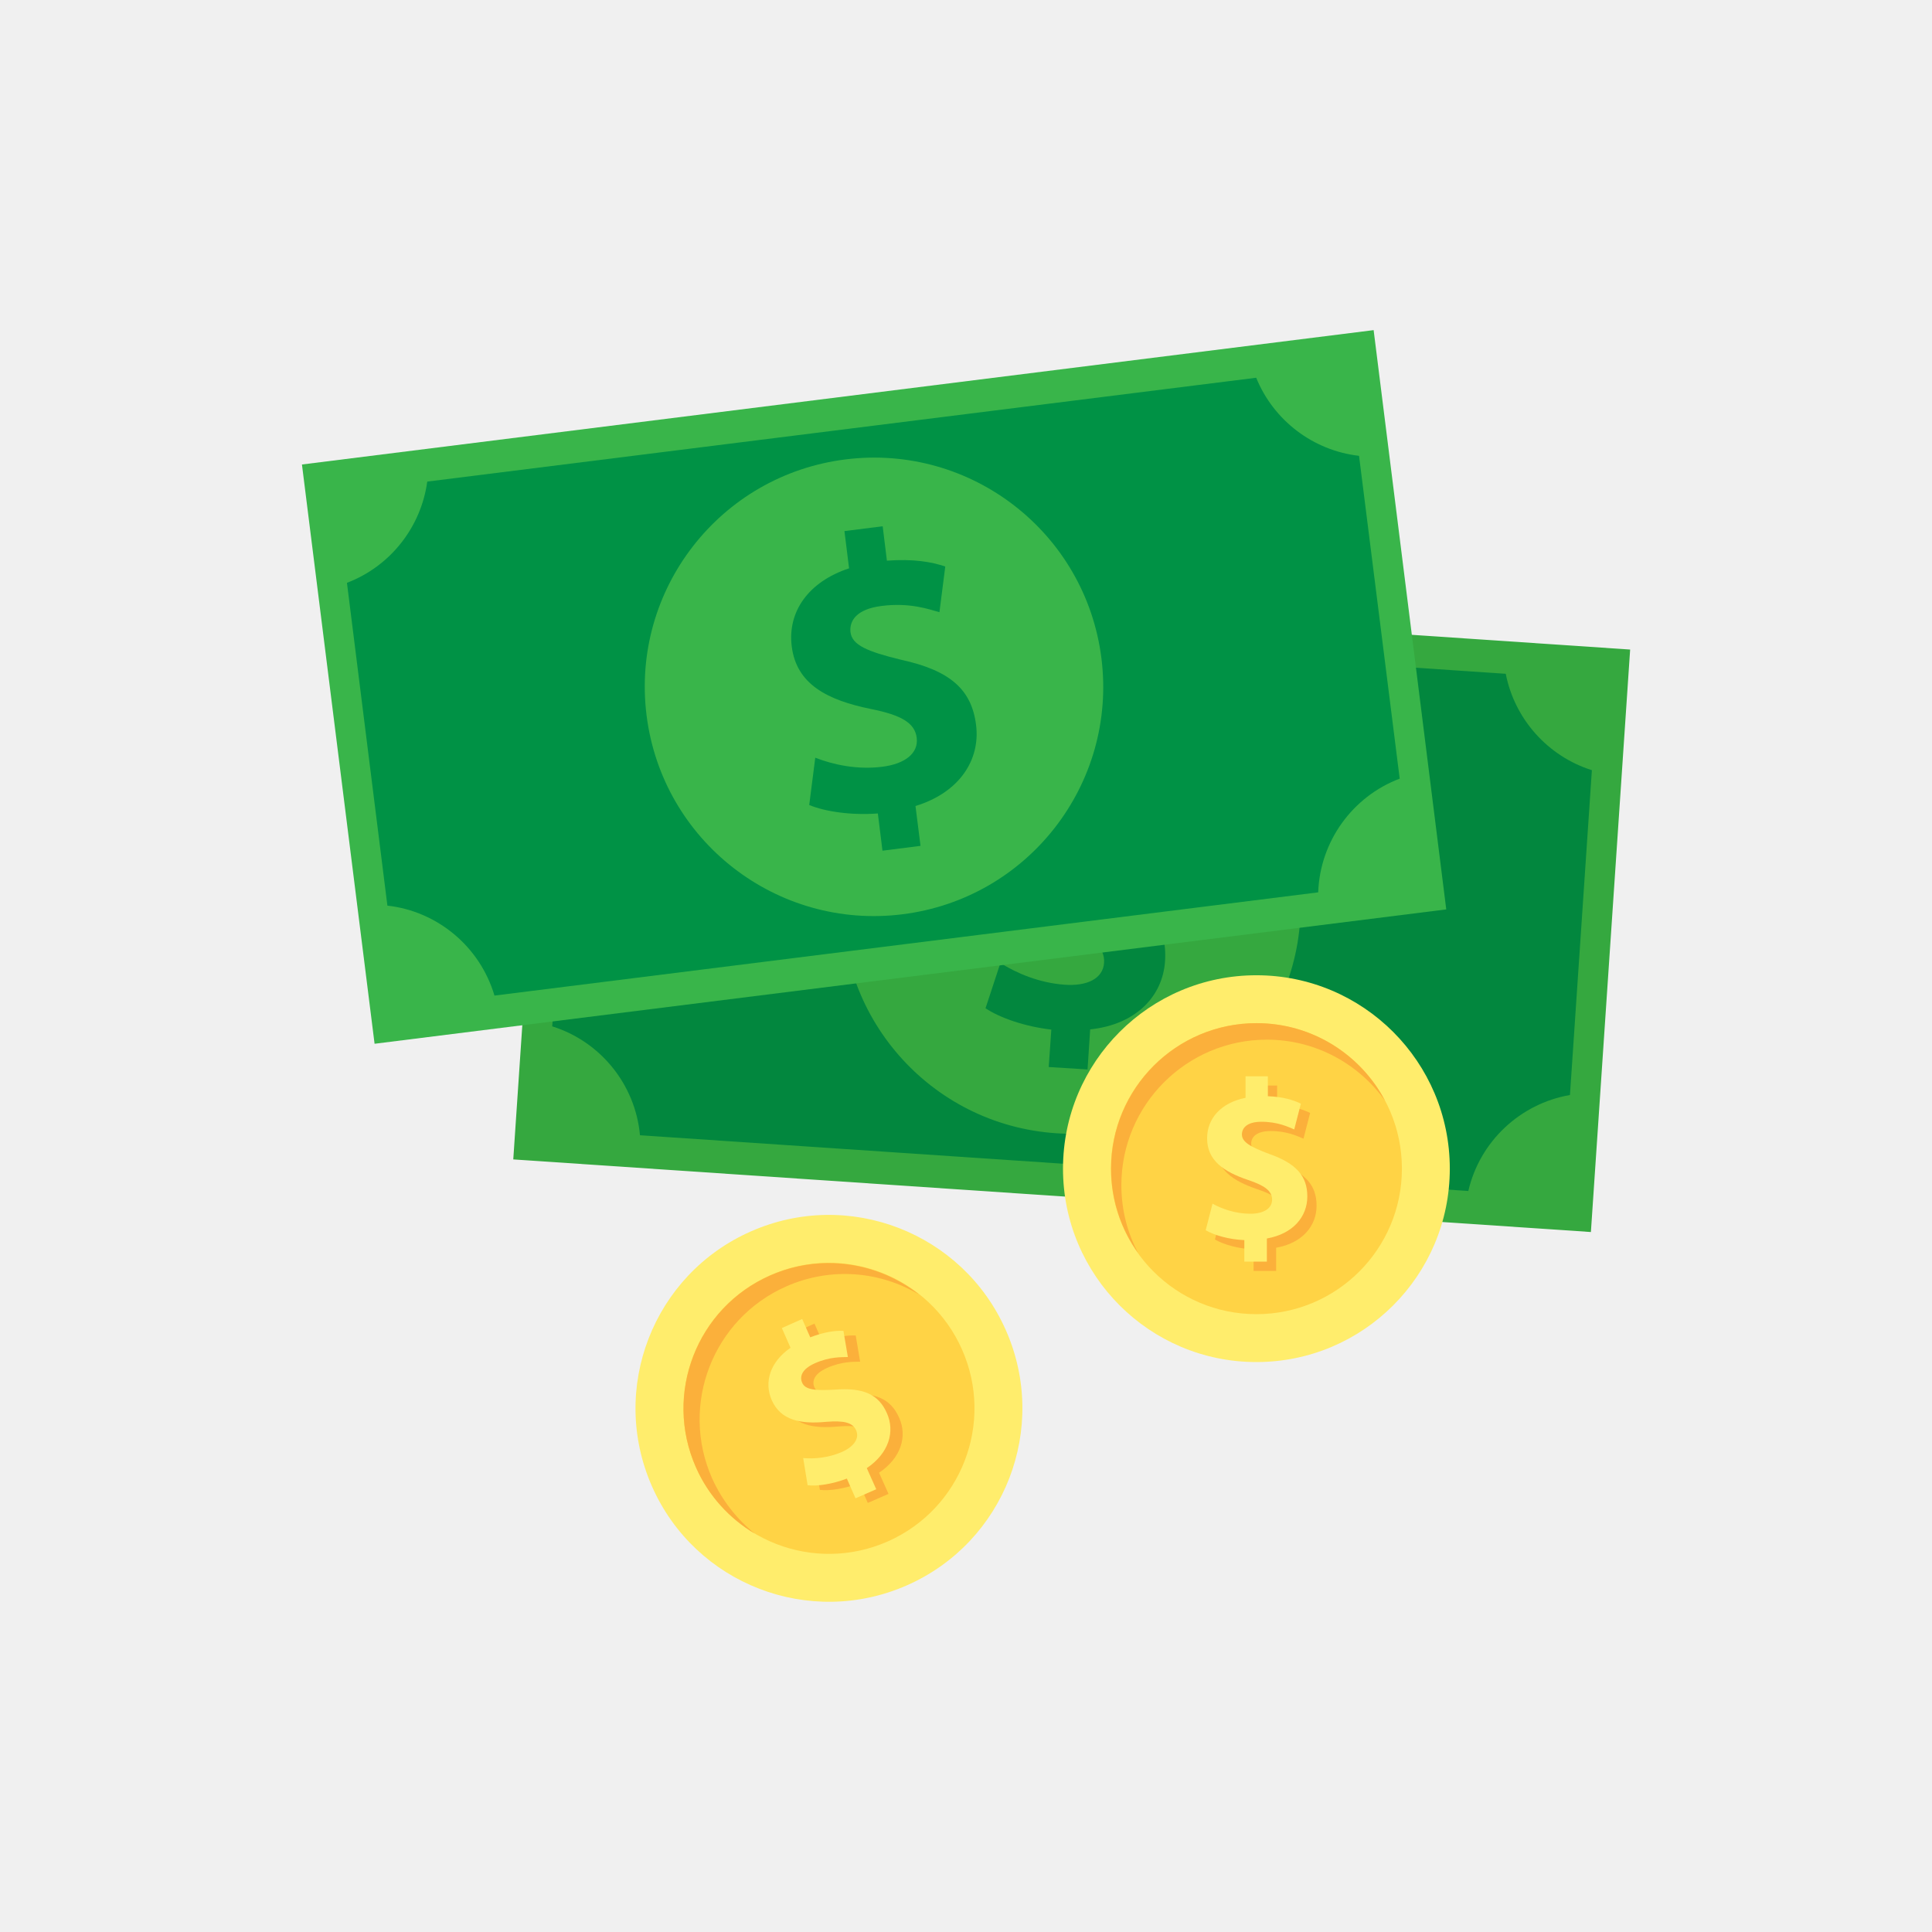
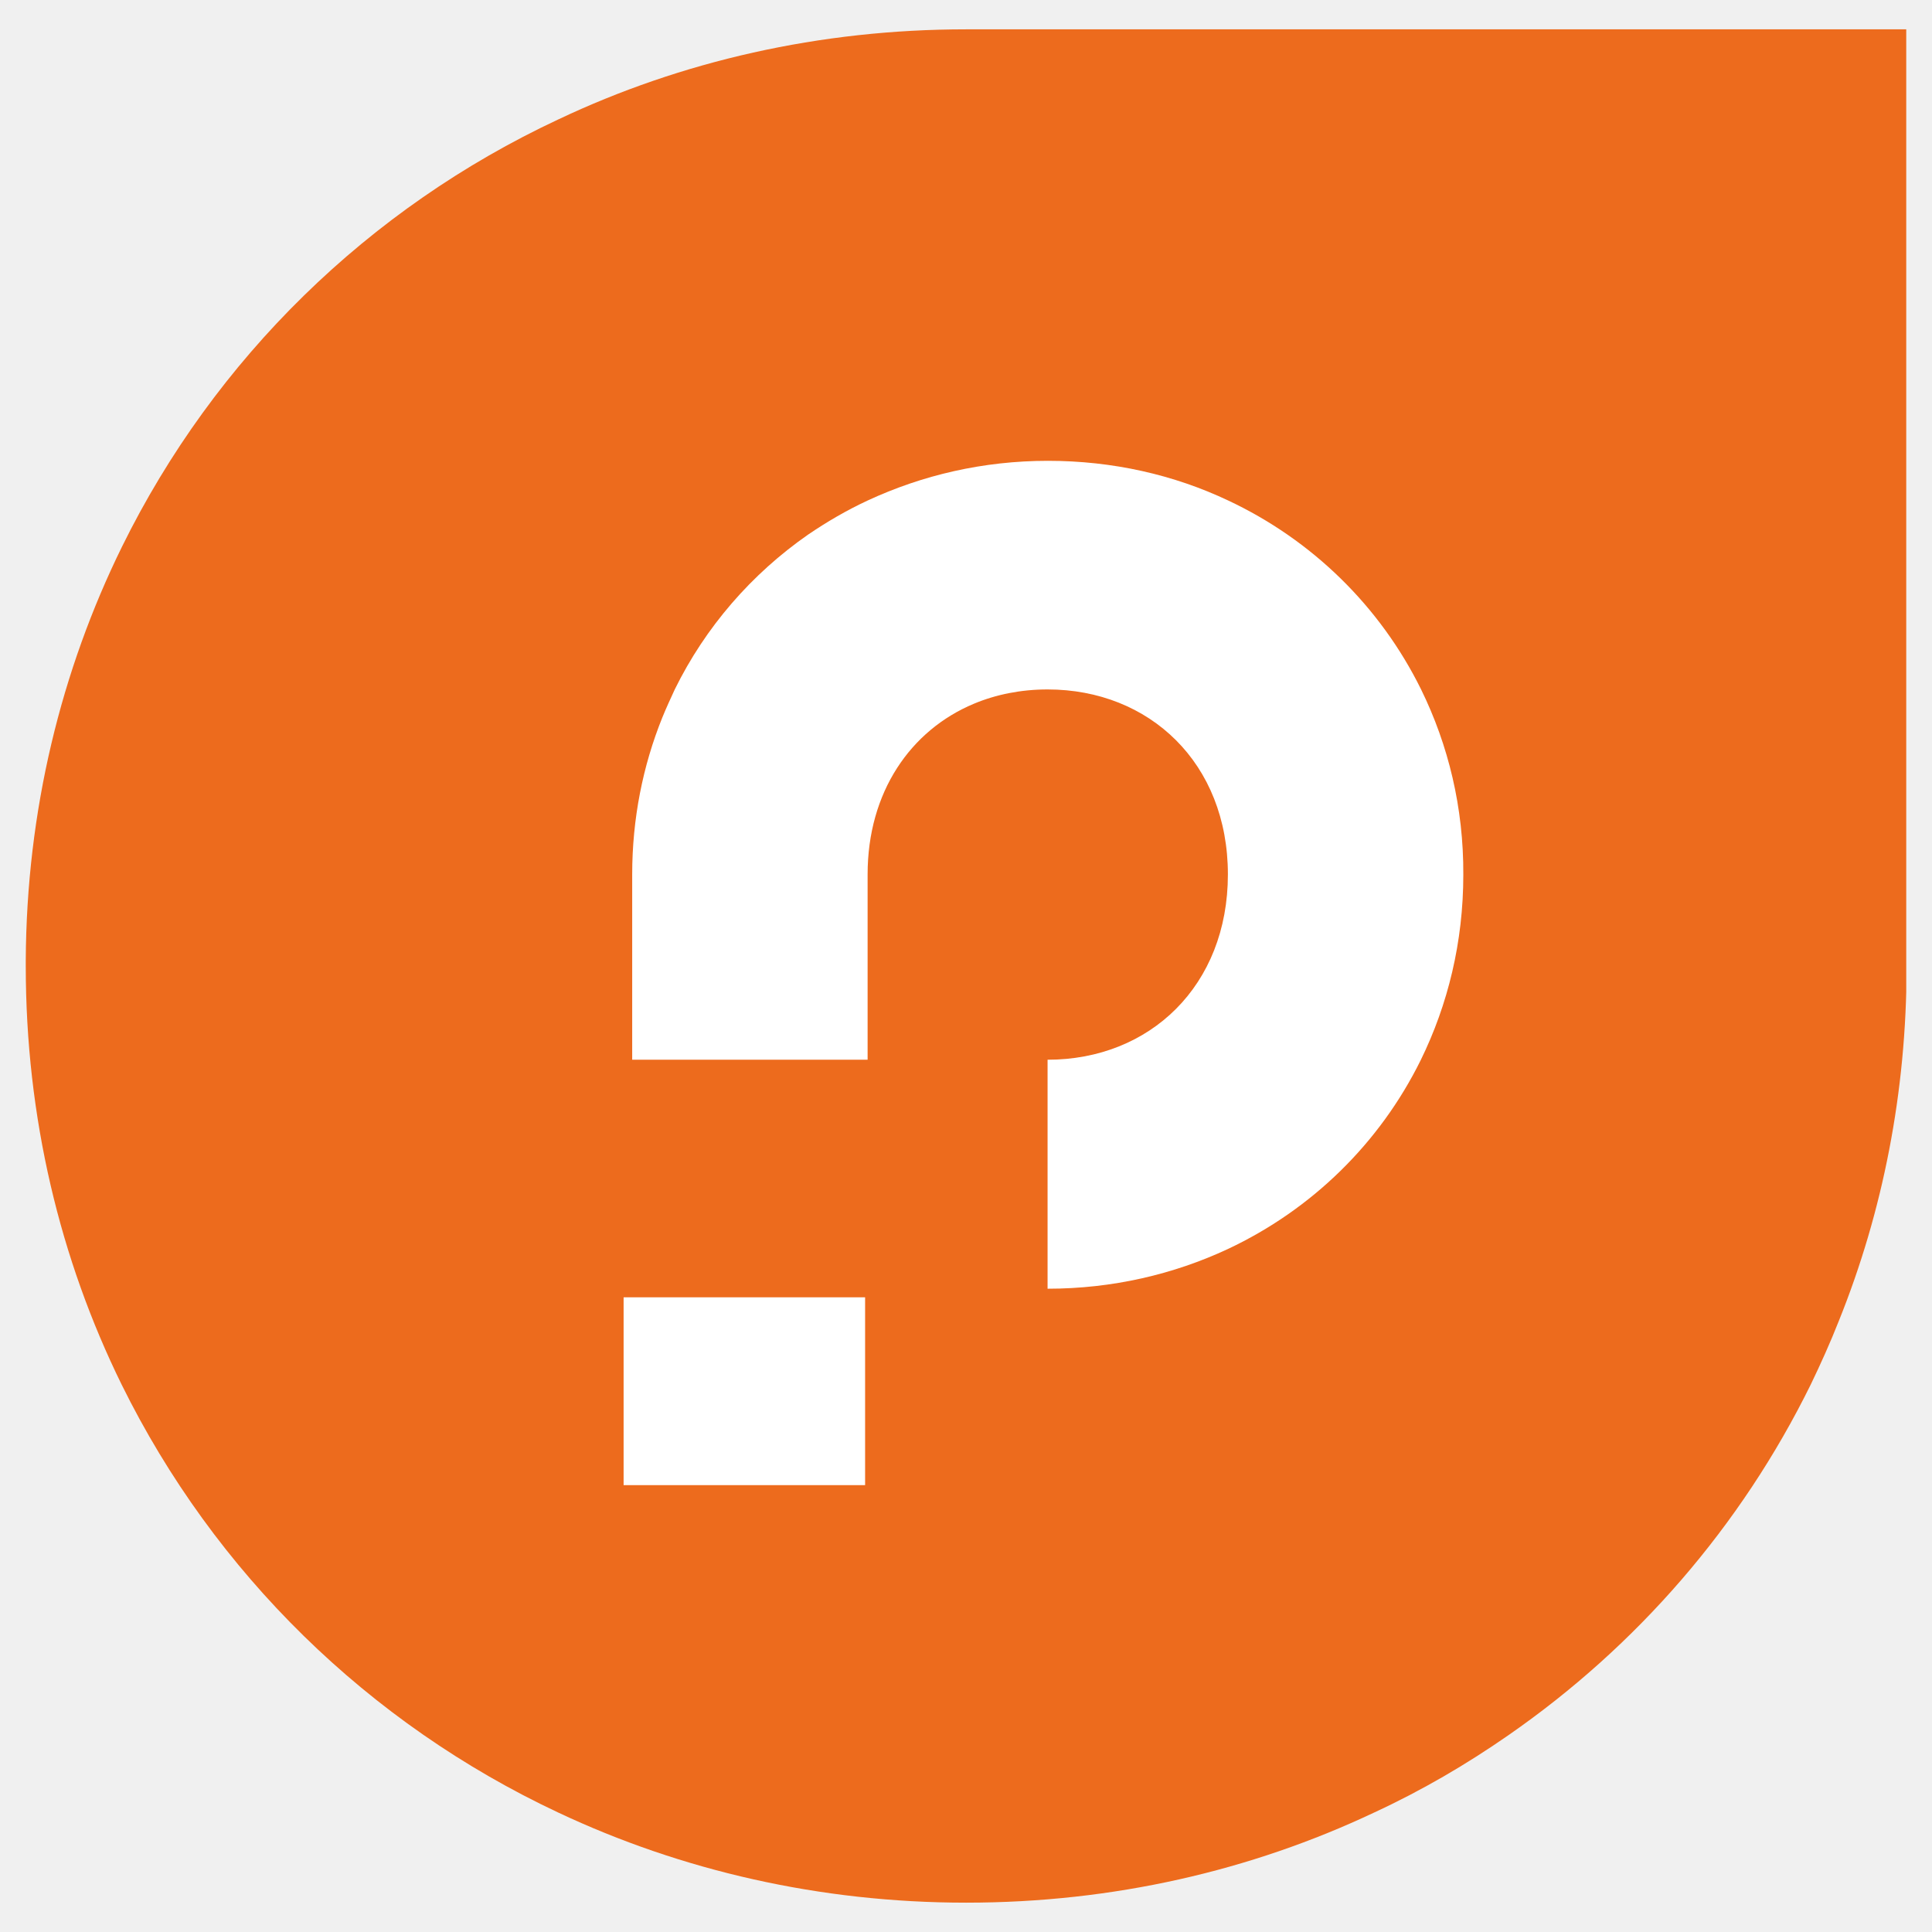
- <svg xmlns="http://www.w3.org/2000/svg" version="1.1" id="Layer_1" x="0px" y="0px" viewBox="0 0 960 960" style="enable-background:new 0 0 960 960;" xml:space="preserve">
+ <svg xmlns="http://www.w3.org/2000/svg" xmlns:xlink="http://www.w3.org/1999/xlink" version="1.1" id="Ebene_1" x="0px" y="0px" viewBox="0 0 540 540" style="enable-background:new 0 0 540 540;" xml:space="preserve">
  <style type="text/css">
- 	.st0{fill:#35A83F;}
- 	.st1{fill:#02873E;}
- 	.st2{fill:#39B54A;}
- 	.st3{fill:#009245;}
- 	.st4{fill:#FFED6C;}
- 	.st5{fill:#FFD345;}
- 	.st6{fill:#FBB03B;}
+ 	.st0{clip-path:url(#SVGID_00000085210548114919525680000003413089617453390731_);fill:#ED6B1D;}
+ 	.st1{clip-path:url(#SVGID_00000085210548114919525680000003413089617453390731_);fill:#FFFFFF;}
+ 	.st2{fill:#FFFFFF;}
</style>
  <g>
-     <g>
-       <rect x="387.5" y="181.1" transform="matrix(6.722900e-02 -0.9977 0.9977 6.722900e-02 48.3078 950.5419)" class="st0" width="290.1" height="536.7" />
-       <path class="st1" d="M791,382.7c-21.9-6.9-38.4-25.4-42.8-47.9L334,306.9c-7.4,21.7-26.1,37.8-48.8,41.7L274.4,510    c23.9,7.5,41.3,28.8,43.6,54.1l411.6,27.7c5.7-24.7,25.8-43.4,50.5-47.7L791,382.7z" />
-       <ellipse transform="matrix(6.722900e-02 -0.9977 0.9977 6.722900e-02 48.2649 950.5255)" class="st0" cx="532.5" cy="449.4" rx="113.9" ry="113.9" />
-       <g>
-         <path class="st1" d="M521.1,530.2l1.3-18.6c-13.1-1.5-25.5-5.8-32.7-10.6l7.4-22.5c7.9,5,19.2,9.9,31.9,10.8     c11.1,0.8,19.1-3,19.6-10.9c0.5-7.4-5.4-12.5-19.6-18.4c-20.4-8.4-34-19.2-32.8-38.1c1.2-17.2,14.2-29.9,35.4-32.6l1.3-18.6     l19.2,1.3l-1.2,17.2c13.1,1.5,21.7,4.8,27.9,8.4l-7.2,21.7c-4.9-2.5-13.6-7.6-27.7-8.5c-12.7-0.9-17.2,4.3-17.5,9.8     c-0.4,6.4,6.1,11,22.3,18.4c22.7,9.8,31.4,21.2,30.2,38.7c-1.2,17.4-14.5,31.4-37.2,33.8l-1.3,19.9L521.1,530.2z" />
-       </g>
-     </g>
-     <g>
-       <rect x="166" y="196.3" transform="matrix(0.9922 -0.1244 0.1244 0.9922 -39.0886 56.6858)" class="st2" width="536.7" height="290.1" />
-       <path class="st3" d="M675.3,226.5c-22.8-2.6-42.5-17.6-51.1-38.8l-411.9,51.6c-3.1,22.7-18.4,42.1-39.9,50.3L192.5,450    c24.9,2.8,46,20.4,53.2,44.7L655,443.4c0.9-25.3,17-47.6,40.5-56.5L675.3,226.5z" />
-       <ellipse transform="matrix(0.9922 -0.1244 0.1244 0.9922 -39.0837 56.6785)" class="st2" cx="434.3" cy="341.3" rx="113.9" ry="113.9" />
-       <g>
-         <path class="st3" d="M438.5,422.7l-2.3-18.5c-13.1,1-26.2-0.9-34.1-4.2l3-23.5c8.7,3.4,20.7,6.1,33.3,4.5     c11.1-1.4,18.1-6.6,17.1-14.4c-0.9-7.4-7.7-11.3-22.7-14.3c-21.7-4.4-37.1-12.3-39.4-31.2c-2.1-17.1,8.2-32,28.5-38.7l-2.3-18.5     l19-2.4l2.1,17.1c13.1-1,22.2,0.6,29,2.9l-2.9,22.7c-5.3-1.5-14.8-4.9-28.8-3.1c-12.6,1.6-16,7.5-15.4,13     c0.8,6.4,8.1,9.6,25.4,13.8c24.2,5.3,34.8,14.8,37,32.3c2.2,17.3-8.2,33.6-30.1,40.3l2.5,19.8L438.5,422.7z" />
-       </g>
-     </g>
-     <g>
-       <ellipse transform="matrix(0.9148 -0.4039 0.4039 0.9148 -247.5537 225.9889)" class="st4" cx="411.9" cy="699.8" rx="96.1" ry="96.1" />
-       <ellipse transform="matrix(0.9148 -0.4039 0.4039 0.9148 -247.5537 225.9889)" class="st5" cx="411.9" cy="699.8" rx="72.3" ry="72.3" />
-       <path class="st6" d="M353.8,734.5c-16.1-36.5,0.4-79.2,36.9-95.3c22.2-9.8,46.6-7.5,65.9,4c-20.3-16-48.6-20.6-73.9-9.4    c-36.5,16.1-53,58.8-36.9,95.3c6.3,14.3,16.8,25.5,29.3,33C366.2,754.9,358.8,745.6,353.8,734.5z" />
-       <g>
-         <path class="st6" d="M431.2,746.8l-4.3-9.8c-7.1,2.7-14.6,3.9-19.5,3.3l-2.2-13.5c5.4,0.5,12.5-0.1,19.2-3     c5.9-2.6,8.9-6.7,7.1-10.8c-1.7-3.9-6.1-4.9-14.9-4.2c-12.7,1.2-22.5-0.7-27-10.7c-4-9.1-0.8-19.1,9.3-26.1l-4.3-9.8l10.1-4.5     l4,9.1c7.1-2.7,12.4-3.4,16.5-3.2l2.2,13c-3.2,0.1-9-0.2-16.4,3.1c-6.7,3-7.6,6.8-6.3,9.7c1.5,3.4,6.1,4,16.3,3.4     c14.2-1.1,21.7,2.4,25.8,11.7c4.1,9.2,1,19.9-10,27.3l4.7,10.5L431.2,746.8z" />
-       </g>
-       <g>
-         <path class="st4" d="M425.1,744.5l-4.3-9.8c-7.1,2.7-14.6,3.9-19.5,3.3l-2.2-13.5c5.4,0.5,12.5-0.1,19.2-3     c5.9-2.6,8.9-6.7,7.1-10.8c-1.7-3.9-6.1-4.9-14.9-4.2c-12.7,1.2-22.5-0.7-27-10.7c-4-9.1-0.8-19.1,9.3-26.1l-4.3-9.8l10.1-4.5     l4,9.1c7.1-2.7,12.4-3.4,16.5-3.2l2.2,13c-3.2,0.1-9-0.2-16.4,3.1c-6.7,3-7.6,6.8-6.3,9.7c1.5,3.4,6.1,4,16.3,3.4     c14.2-1.1,21.7,2.4,25.8,11.7c4.1,9.2,1,19.9-10,27.3l4.7,10.5L425.1,744.5z" />
-       </g>
-     </g>
-     <g>
-       <circle class="st4" cx="624.3" cy="580.7" r="96.1" />
-       <circle class="st5" cx="624.3" cy="580.7" r="72.3" />
-       <path class="st6" d="M557.2,588.9c0-39.9,32.4-72.3,72.3-72.3c24.2,0,45.6,12,58.7,30.3c-12.1-22.9-36.2-38.5-63.8-38.5    c-39.9,0-72.3,32.4-72.3,72.3c0,15.7,5,30.2,13.5,42C560.2,612.7,557.2,601.2,557.2,588.9z" />
-       <g>
-         <path class="st6" d="M622.9,631.5v-10.7c-7.6-0.3-14.9-2.4-19.2-4.9l3.4-13.2c4.7,2.6,11.4,5,18.8,5c6.4,0,10.8-2.5,10.8-7     c0-4.3-3.6-7-12-9.8c-12.1-4.1-20.3-9.7-20.3-20.7c0-9.9,7-17.7,19.1-20.1v-10.7h11.1v9.9c7.6,0.3,12.7,1.9,16.4,3.7l-3.3,12.8     c-2.9-1.2-8.1-3.8-16.3-3.8c-7.3,0-9.7,3.2-9.7,6.3c0,3.7,4,6.1,13.6,9.7c13.4,4.7,18.9,11,18.9,21.1s-7.1,18.6-20.1,20.9v11.5     H622.9z" />
-       </g>
-       <g>
-         <path class="st4" d="M618.3,626.9v-10.7c-7.6-0.3-14.9-2.4-19.2-4.9l3.4-13.2c4.7,2.6,11.4,5,18.8,5c6.4,0,10.8-2.5,10.8-7     c0-4.3-3.6-7-12-9.8c-12.1-4.1-20.3-9.7-20.3-20.7c0-9.9,7-17.7,19.1-20.1v-10.7H630v9.9c7.6,0.3,12.7,1.9,16.4,3.7l-3.3,12.8     c-2.9-1.2-8.1-3.8-16.3-3.8c-7.3,0-9.7,3.2-9.7,6.3c0,3.7,4,6.1,13.6,9.7c13.4,4.7,18.9,11,18.9,21.1s-7.1,18.6-20.1,20.9v11.5     H618.3z" />
-       </g>
-     </g>
+     <defs>
+       <rect id="SVGID_1_" x="7.1" y="8.1" width="525.7" height="523.7" />
+     </defs>
+     <clipPath id="SVGID_00000043453797975152356610000006096517025509790356_">
+       <use xlink:href="#SVGID_1_" style="overflow:visible;" />
+     </clipPath>
+     <path style="clip-path:url(#SVGID_00000043453797975152356610000006096517025509790356_);fill:#ED6B1D;" d="M532.9,8.1V270   c0,35.3-6.7,68.8-18.9,99.1c-2.4,6.1-5.1,12.1-7.9,17.9c-19.5,39.6-48.6,73.1-84.5,98c-11.8,8.2-24.3,15.5-37.5,21.6   c-34.5,16.3-73.1,25.2-114,25.2H270c-40.9,0-79.6-9-114-25.2C103,481.7,60,439.7,34,387c-17.2-35-26.8-74.6-26.8-117v-1.5   c0.2-41.9,9.9-81.1,26.9-115.7C60,100.2,103,58.2,156,33.4c34.4-16.3,73.1-25.2,114-25.2H532.9z" />
+     <path style="clip-path:url(#SVGID_00000043453797975152356610000006096517025509790356_);fill:#FFFFFF;" d="M397.2,192.7   c-11.5-23.3-30.5-41.8-53.9-52.8c-15.2-7.2-32.3-11.1-50.4-11.1h0c-18.1,0-35.1,4-50.4,11.1c-5.8,2.7-11.3,5.9-16.6,9.5   c-15.8,11-28.7,25.8-37.3,43.3c-1.2,2.6-2.4,5.2-3.5,7.9c-5.4,13.4-8.4,28.2-8.4,43.8v51.8h65.8v-51.8c0-23,12-40.3,29.7-47.7   c6.2-2.6,13.2-4,20.6-4h0c28.5,0,50.4,20.6,50.4,51.7c0,31.1-21.8,51.8-50.4,51.8v64c18.1,0,35.2-4,50.4-11.1   c23.4-11,42.4-29.5,53.9-52.8c7.6-15.5,11.9-33,11.9-51.8C409.1,225.7,404.8,208.2,397.2,192.7" />
  </g>
+   <rect x="174.3" y="362.6" class="st2" width="67.5" height="52.5" />
</svg>
